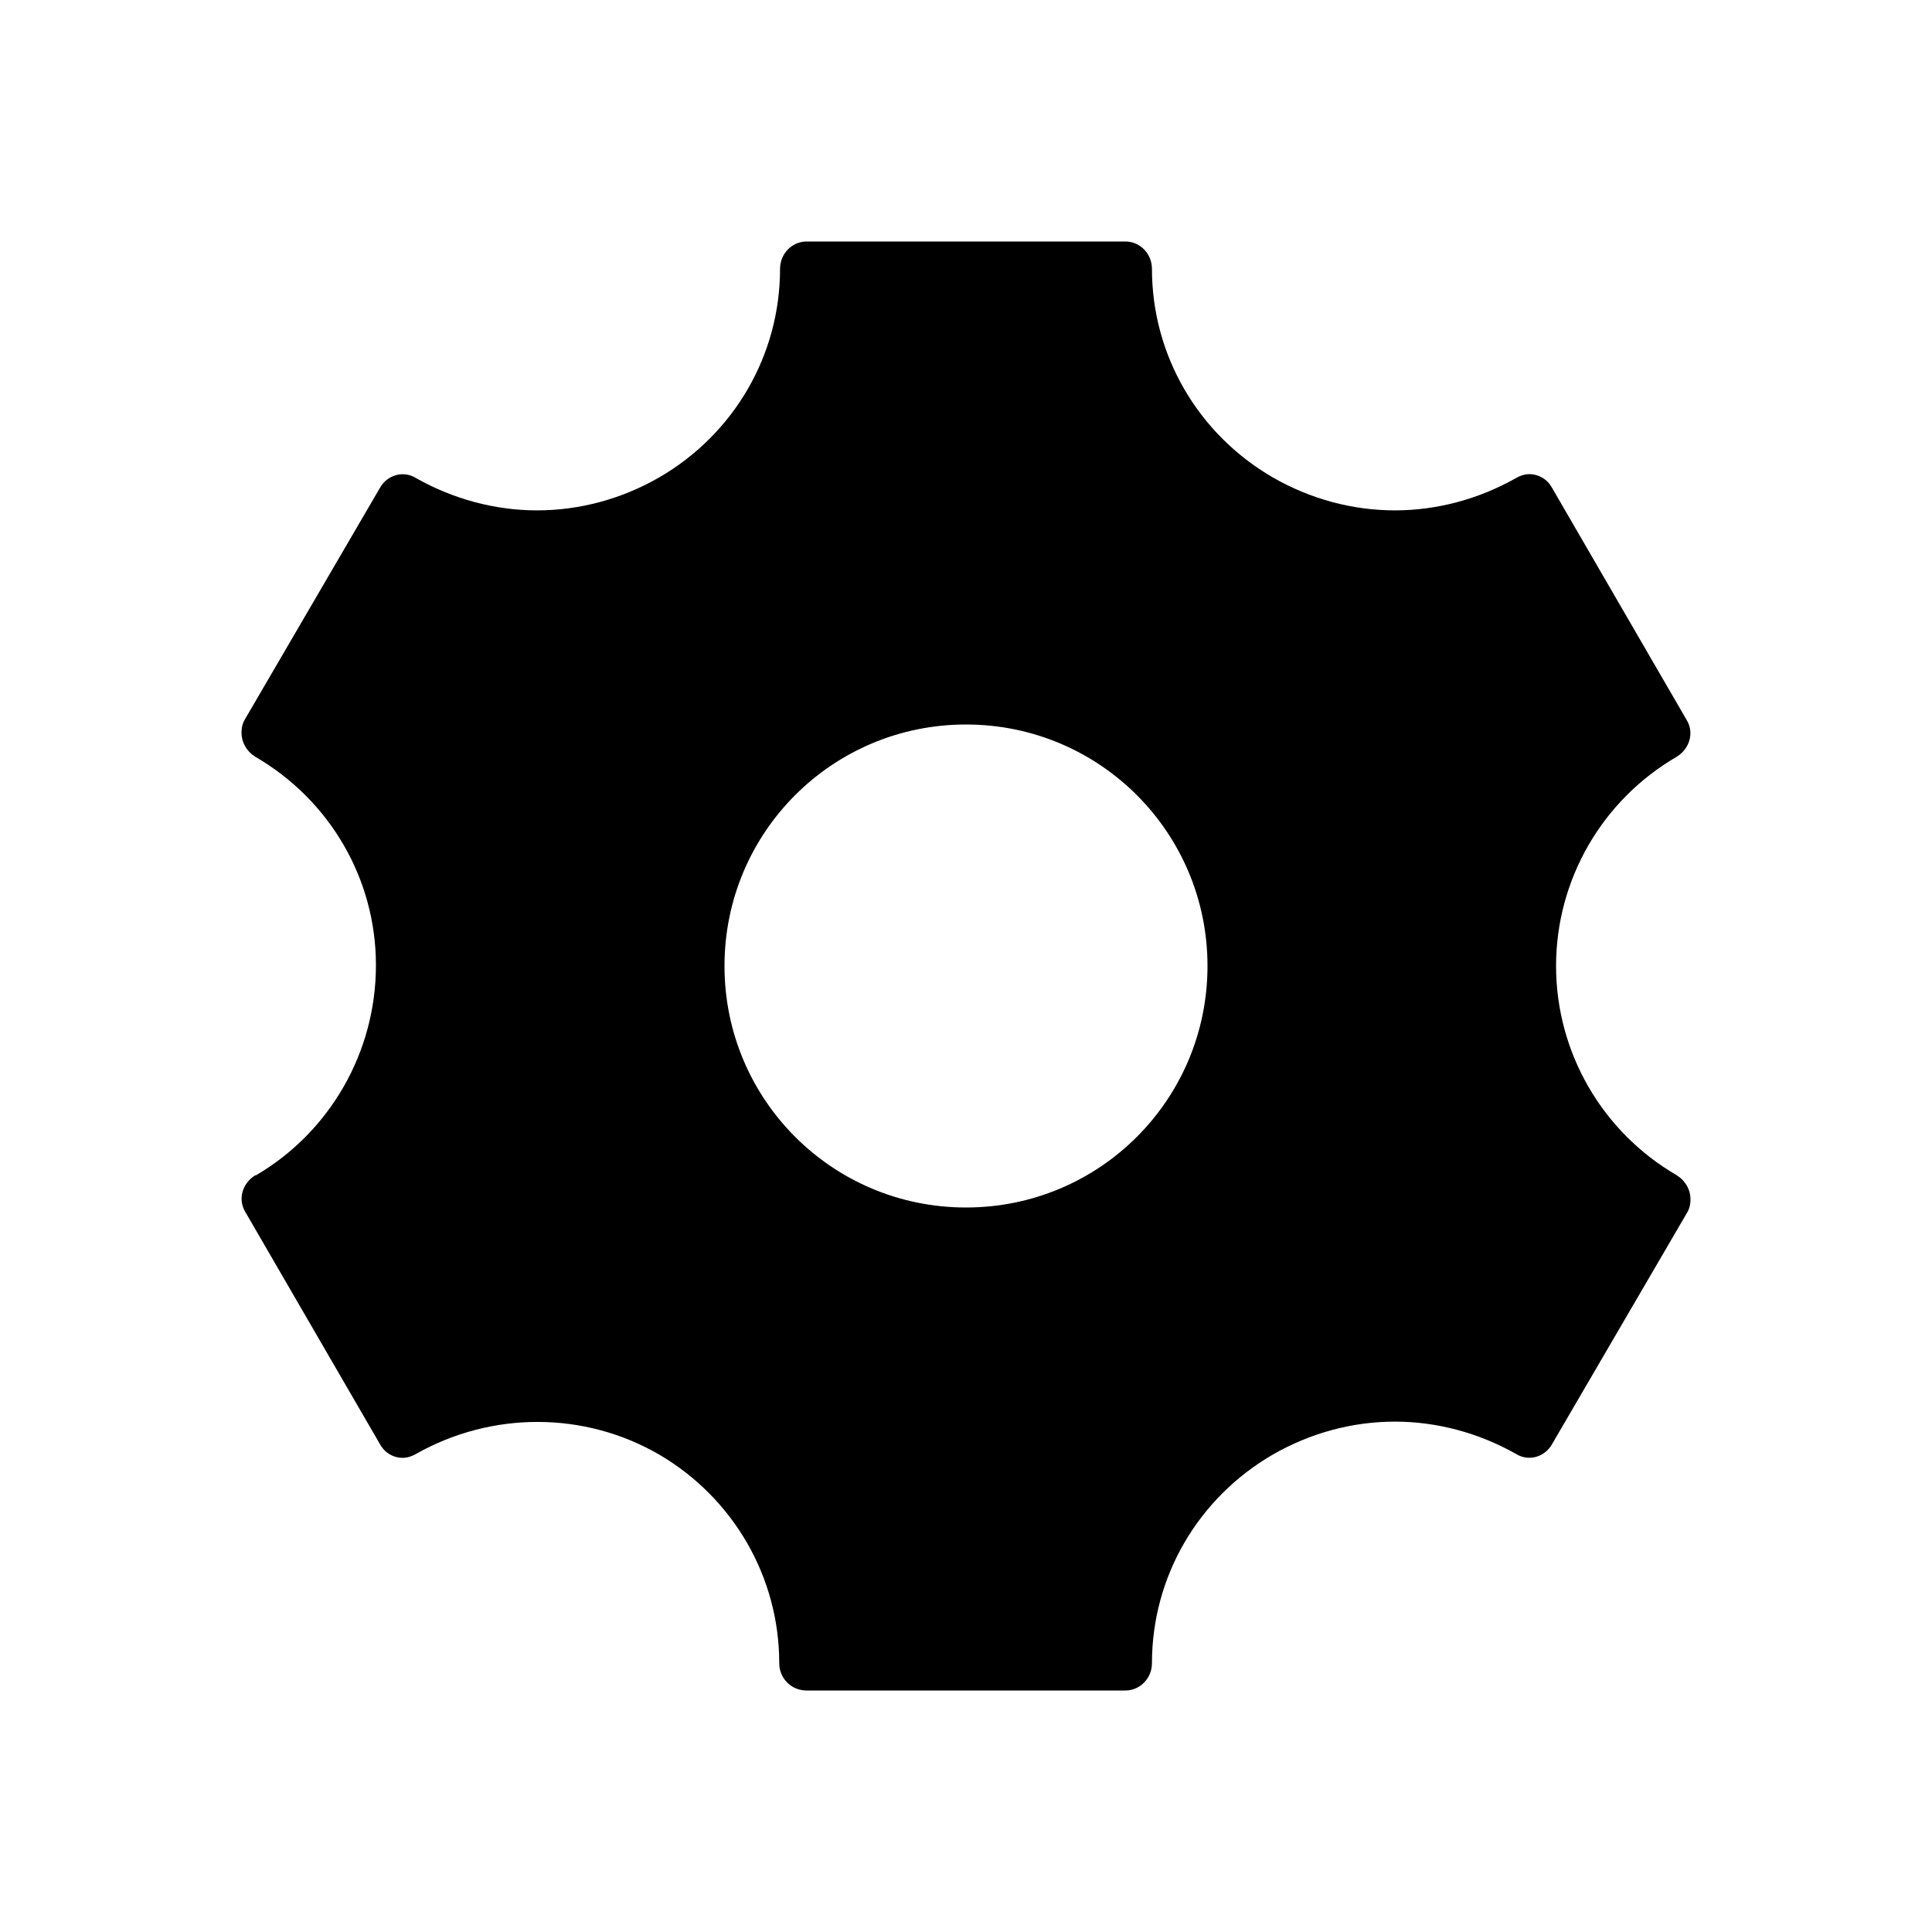
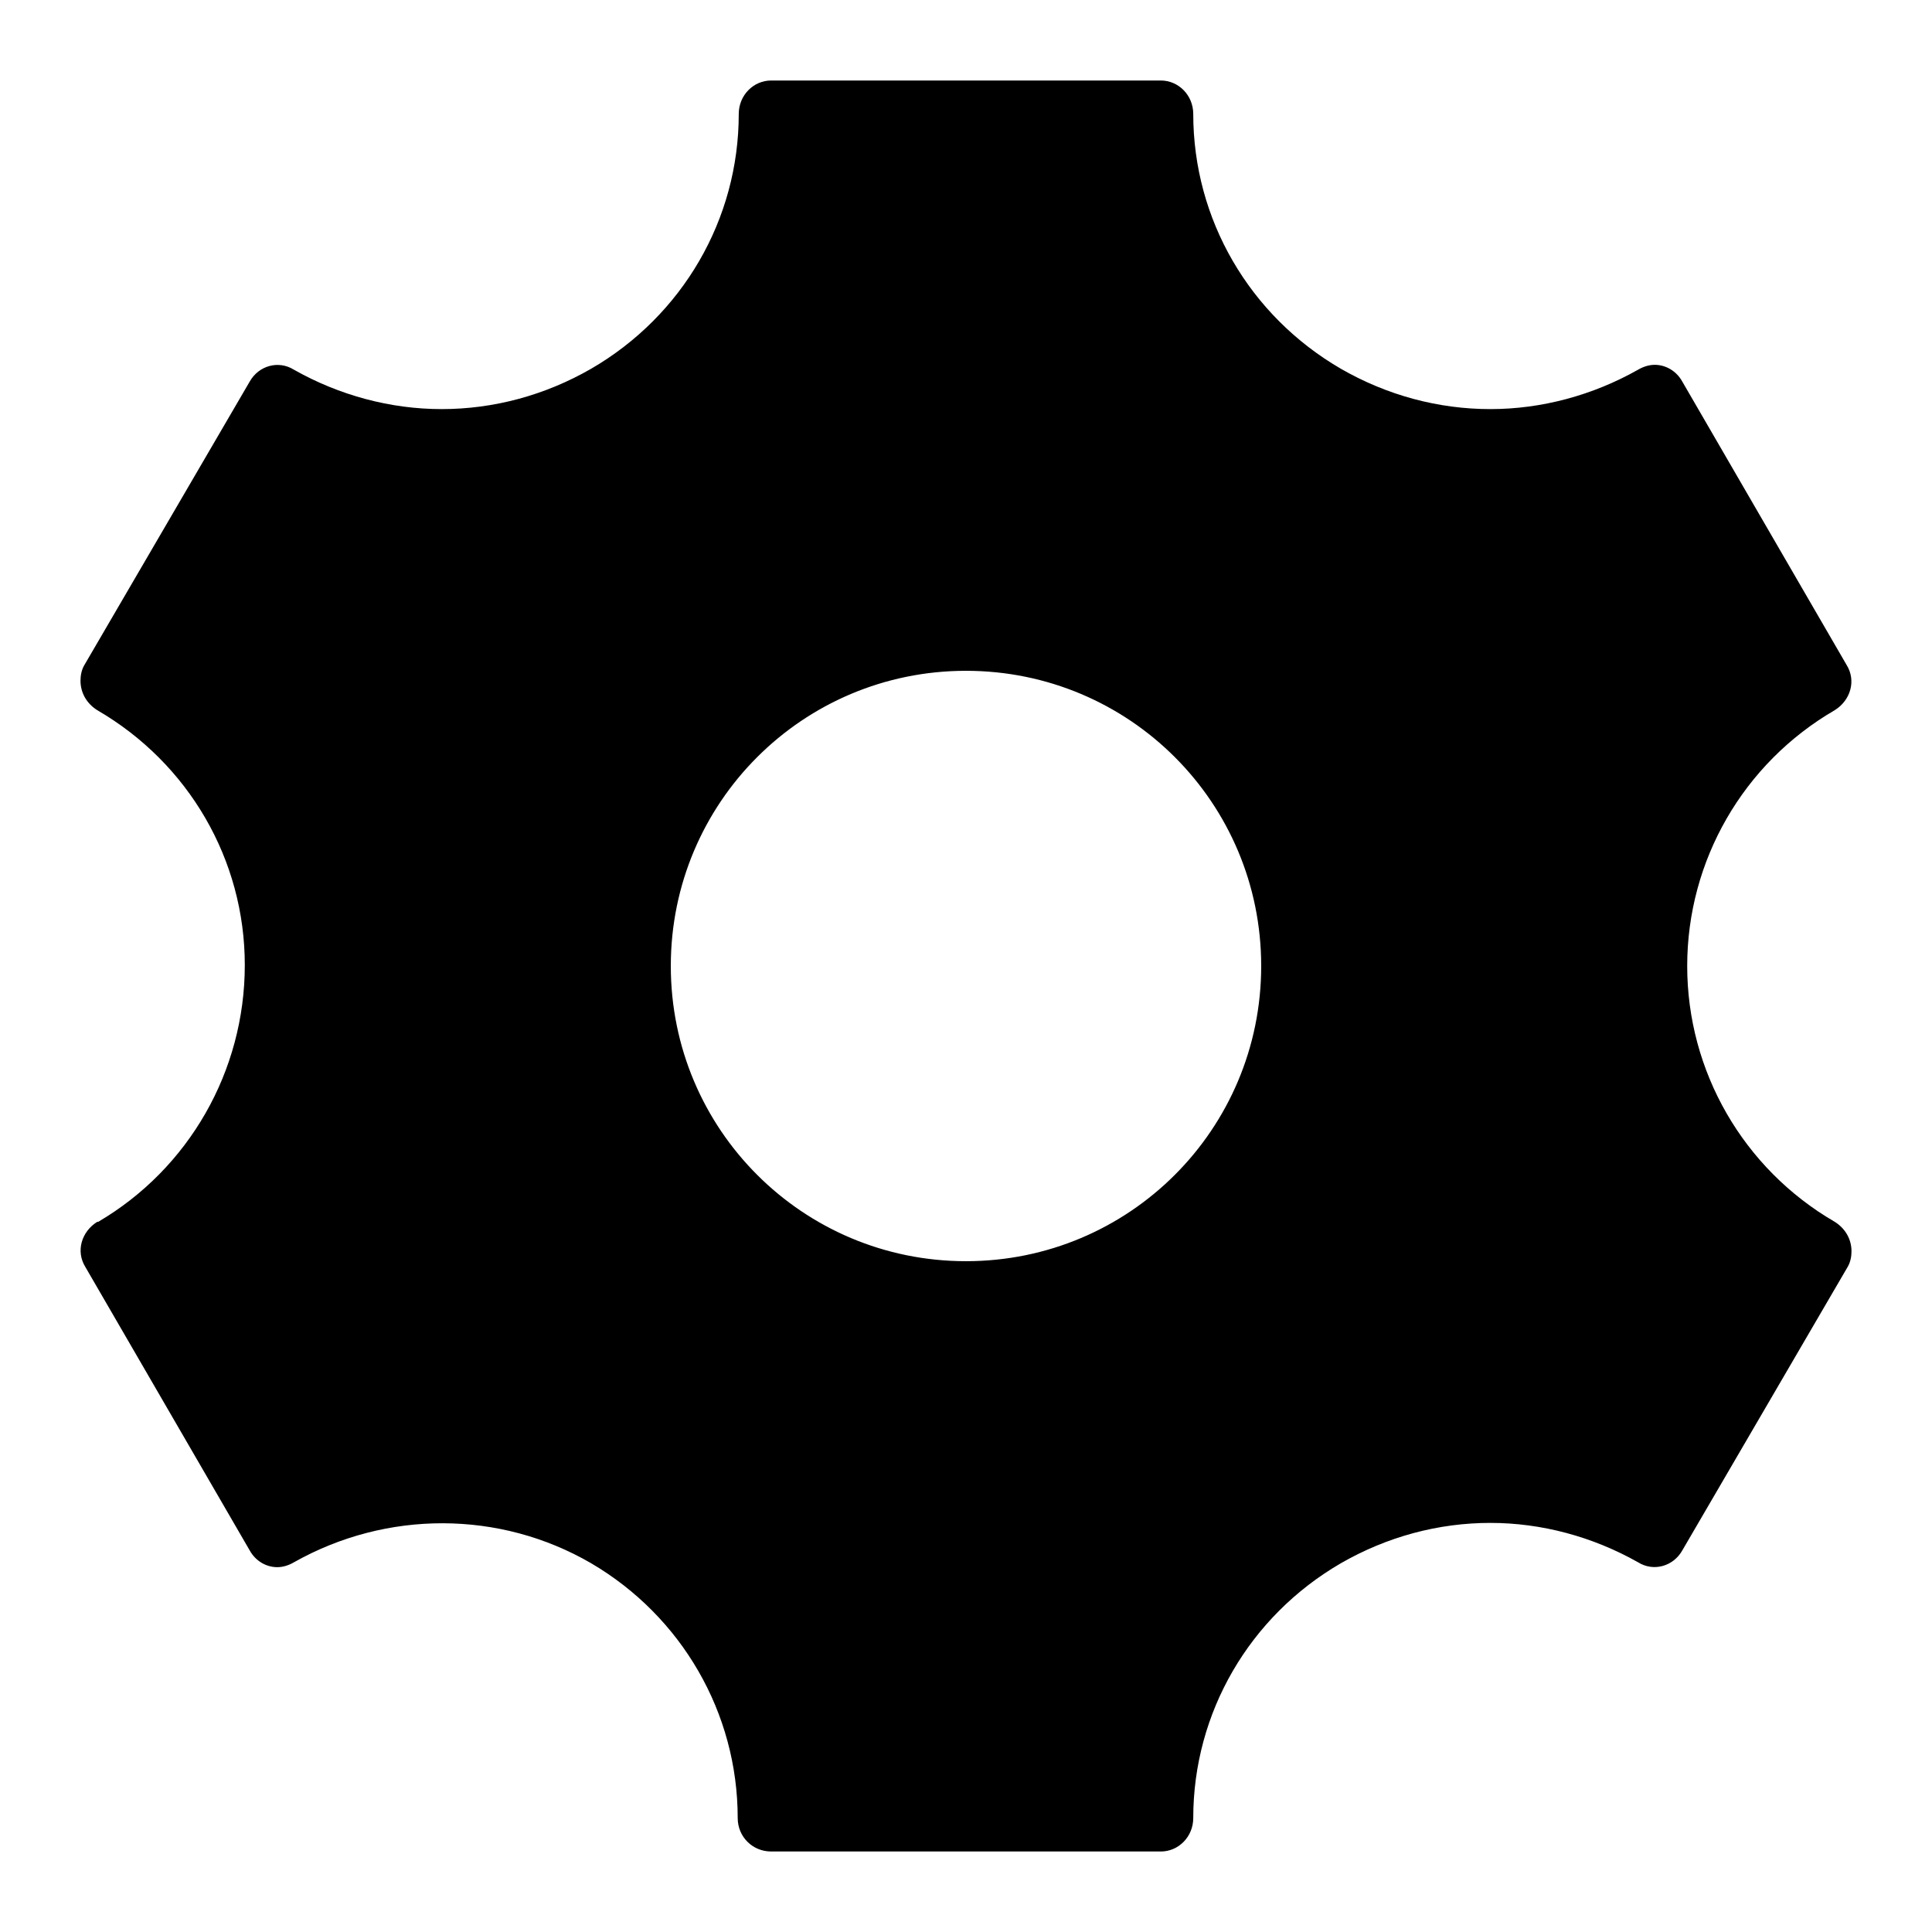
<svg xmlns="http://www.w3.org/2000/svg" width="24" height="24" viewBox="0 0 24 24" fill="none">
-   <path d="M20.83 14.6C19.9 14.06 19.33 13.07 19.33 12C19.33 10.93 19.9 9.94 20.83 9.4C20.99 9.3 21.05 9.1 20.95 8.94L19.28 6.06C19.22 5.95 19.11 5.89 19 5.89C18.94 5.89 18.88 5.91 18.83 5.94C18.37 6.2 17.85 6.34 17.33 6.34C16.8 6.34 16.28 6.2 15.81 5.93C14.88 5.39 14.31 4.41 14.31 3.34C14.31 3.15 14.16 3 13.98 3H10.02C9.84 3 9.69 3.15 9.69 3.34C9.69 4.41 9.12 5.39 8.19 5.93C7.72 6.2 7.2 6.34 6.67 6.34C6.15 6.34 5.63 6.2 5.17 5.94C5.01 5.84 4.81 5.9 4.72 6.06L3.04 8.94C3.01 8.99 3 9.05 3 9.1C3 9.22 3.06 9.33 3.17 9.4C4.1 9.94 4.67 10.92 4.67 11.99C4.67 13.07 4.1 14.06 3.18 14.6H3.17C3.01 14.7 2.95 14.9 3.05 15.06L4.72 17.94C4.78 18.05 4.89 18.11 5 18.11C5.06 18.11 5.12 18.09 5.17 18.06C6.11 17.53 7.26 17.53 8.19 18.07C9.11 18.61 9.68 19.59 9.68 20.66C9.68 20.85 9.83 21 10.02 21H13.98C14.16 21 14.31 20.85 14.31 20.66C14.31 19.59 14.88 18.61 15.81 18.07C16.28 17.8 16.8 17.66 17.33 17.66C17.85 17.66 18.37 17.8 18.83 18.06C18.99 18.16 19.19 18.1 19.28 17.94L20.96 15.06C20.99 15.01 21 14.95 21 14.9C21 14.78 20.94 14.67 20.83 14.6ZM12 15C10.34 15 9 13.66 9 12C9 10.34 10.34 9 12 9C13.66 9 15 10.34 15 12C15 13.66 13.66 15 12 15Z" fill="currentColor" />
+   <path d="M22.792 15.178C21.655 14.518 20.959 13.308 20.959 12C20.959 10.692 21.655 9.482 22.792 8.822C22.988 8.7 23.061 8.456 22.939 8.26L20.898 4.74C20.824 4.606 20.69 4.532 20.556 4.532C20.482 4.532 20.409 4.557 20.348 4.593C19.785 4.911 19.15 5.082 18.514 5.082C17.867 5.082 17.231 4.911 16.657 4.581C15.52 3.921 14.823 2.723 14.823 1.416C14.823 1.183 14.64 1 14.42 1H9.58C9.36 1 9.177 1.183 9.177 1.416C9.177 2.723 8.48 3.921 7.343 4.581C6.769 4.911 6.133 5.082 5.486 5.082C4.85 5.082 4.214 4.911 3.652 4.593C3.457 4.471 3.212 4.544 3.102 4.74L1.049 8.26C1.012 8.321 1 8.394 1 8.456C1 8.602 1.073 8.737 1.208 8.822C2.344 9.482 3.041 10.68 3.041 11.988C3.041 13.308 2.344 14.518 1.22 15.178H1.208C1.012 15.3 0.939 15.544 1.061 15.74L3.102 19.26C3.176 19.394 3.31 19.468 3.444 19.468C3.518 19.468 3.591 19.443 3.652 19.407C4.801 18.759 6.207 18.759 7.343 19.419C8.468 20.079 9.164 21.277 9.164 22.584C9.164 22.817 9.348 23 9.58 23H14.42C14.64 23 14.823 22.817 14.823 22.584C14.823 21.277 15.52 20.079 16.657 19.419C17.231 19.089 17.867 18.918 18.514 18.918C19.15 18.918 19.785 19.089 20.348 19.407C20.543 19.529 20.788 19.456 20.898 19.26L22.951 15.74C22.988 15.679 23 15.605 23 15.544C23 15.398 22.927 15.263 22.792 15.178ZM12 15.667C9.971 15.667 8.333 14.029 8.333 12C8.333 9.971 9.971 8.333 12 8.333C14.029 8.333 15.667 9.971 15.667 12C15.667 14.029 14.029 15.667 12 15.667Z" fill="currentColor" />
</svg>
